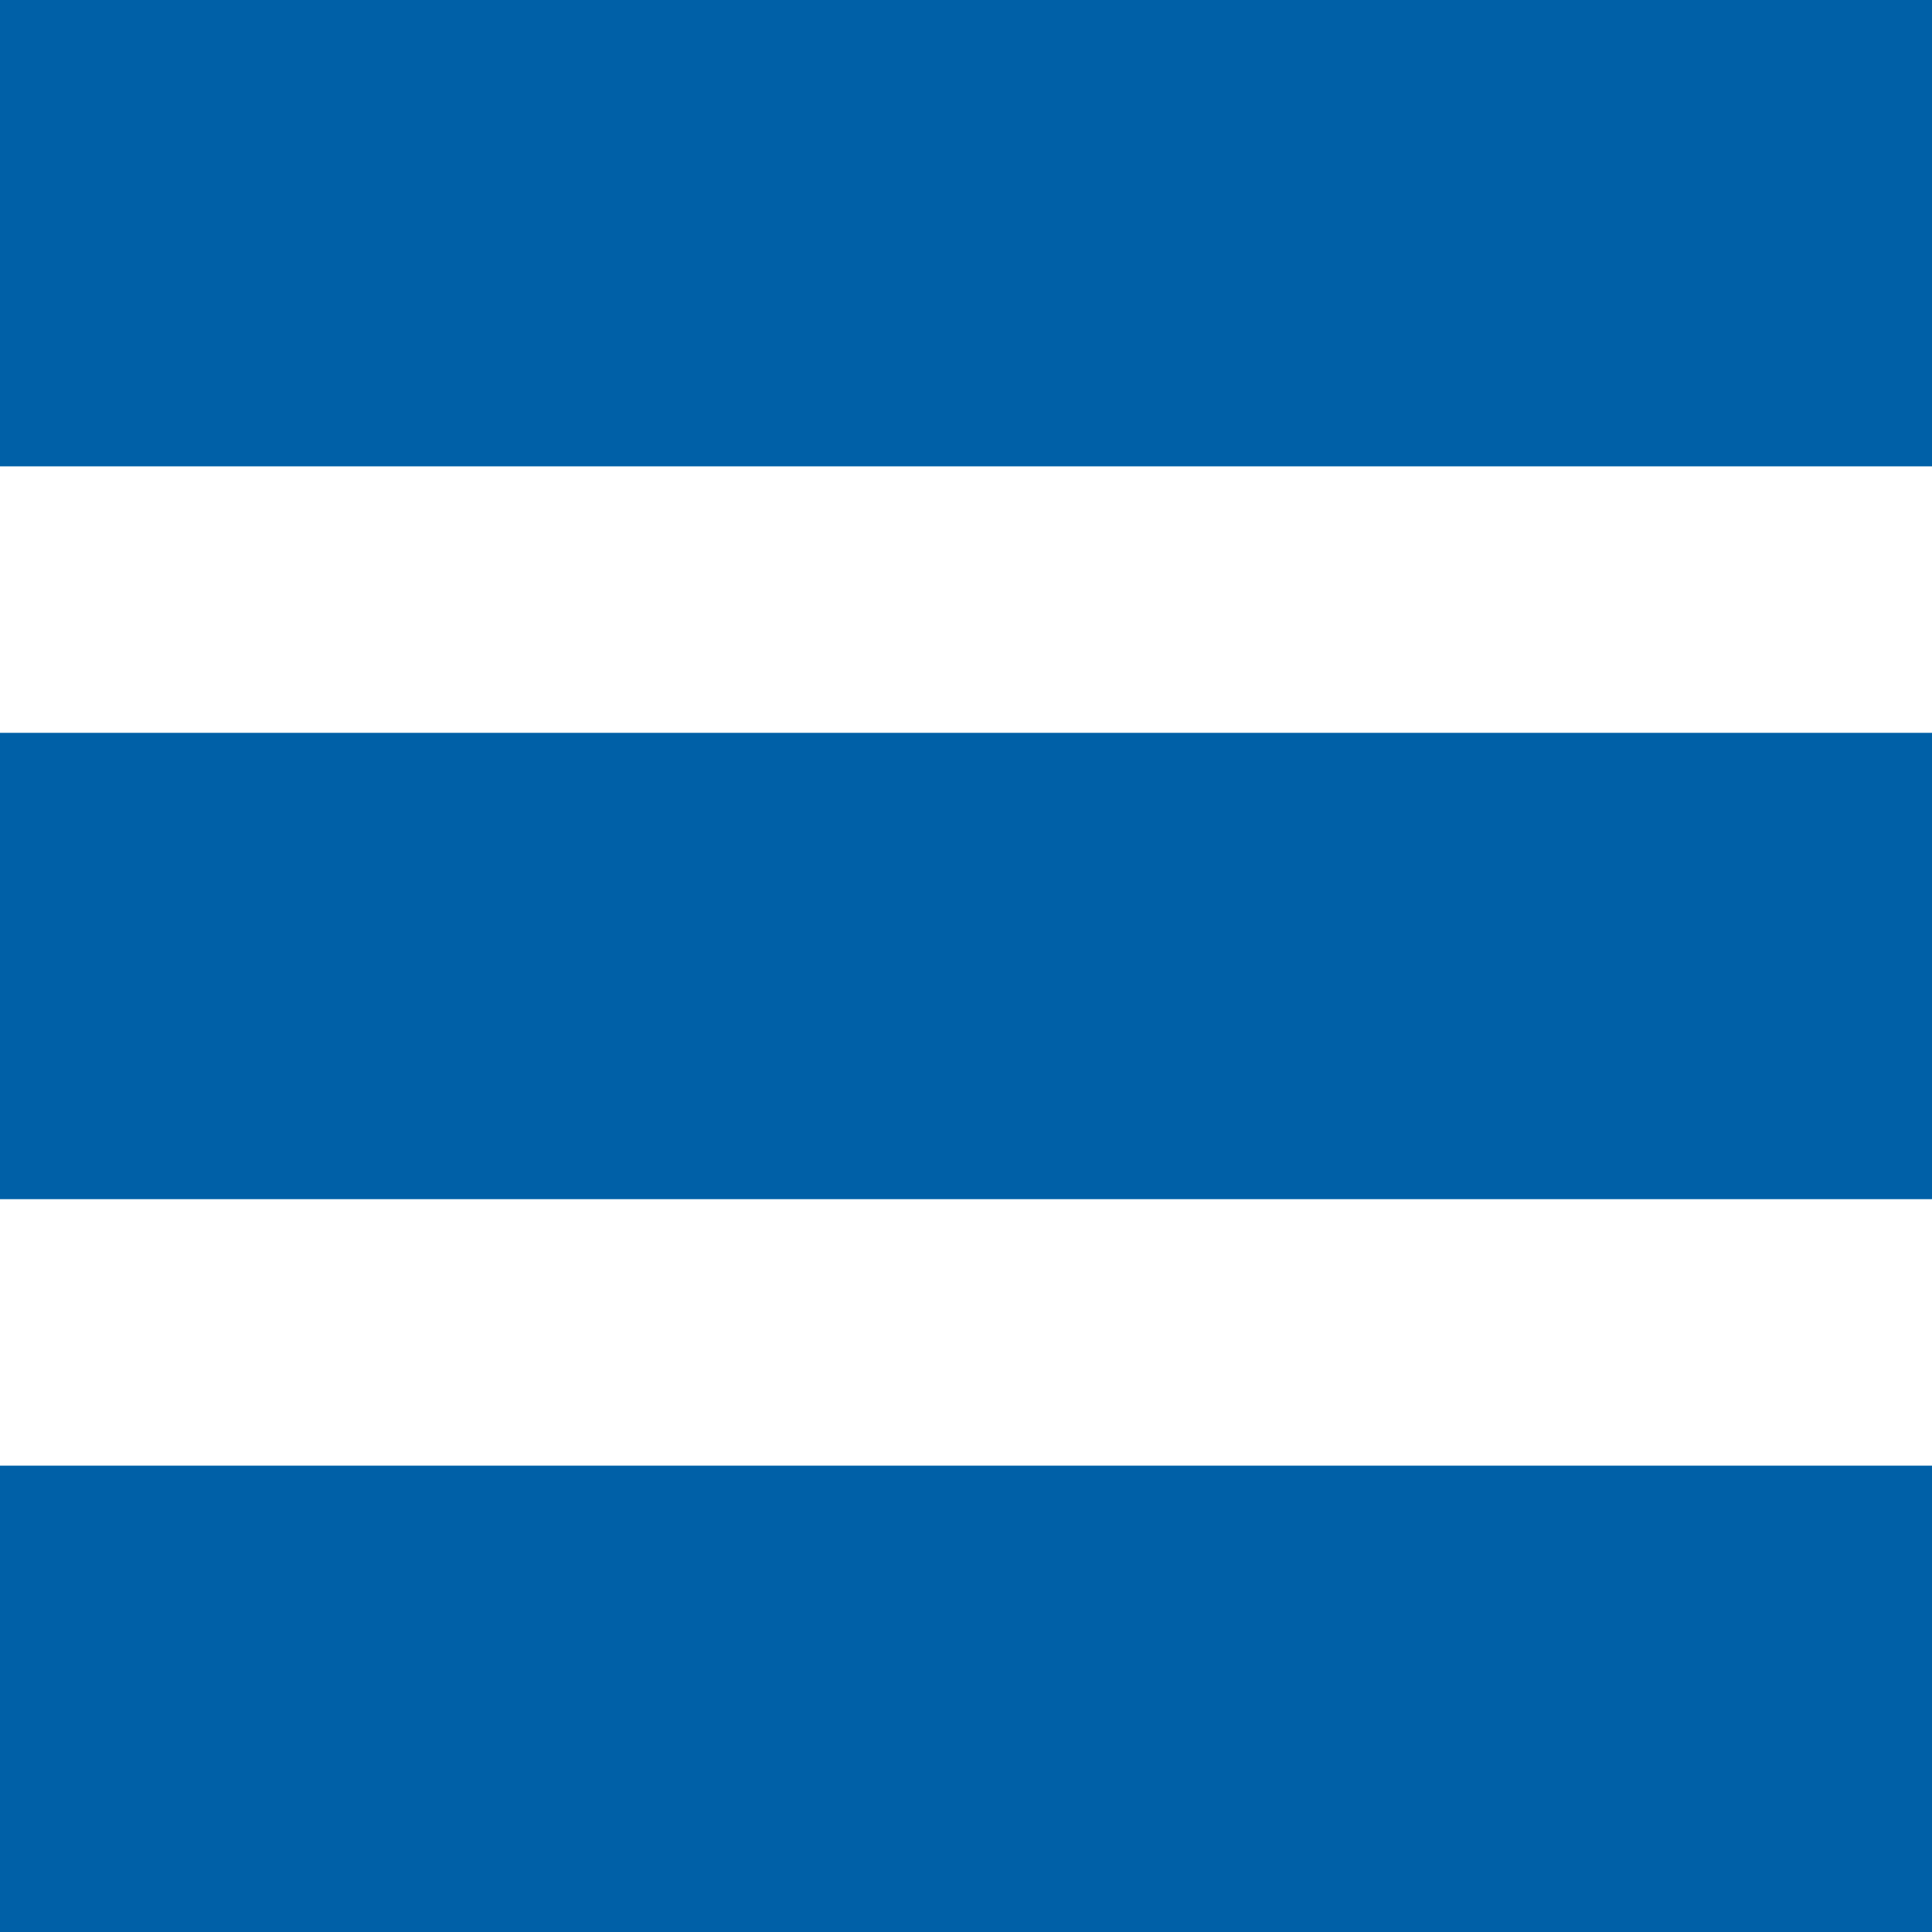
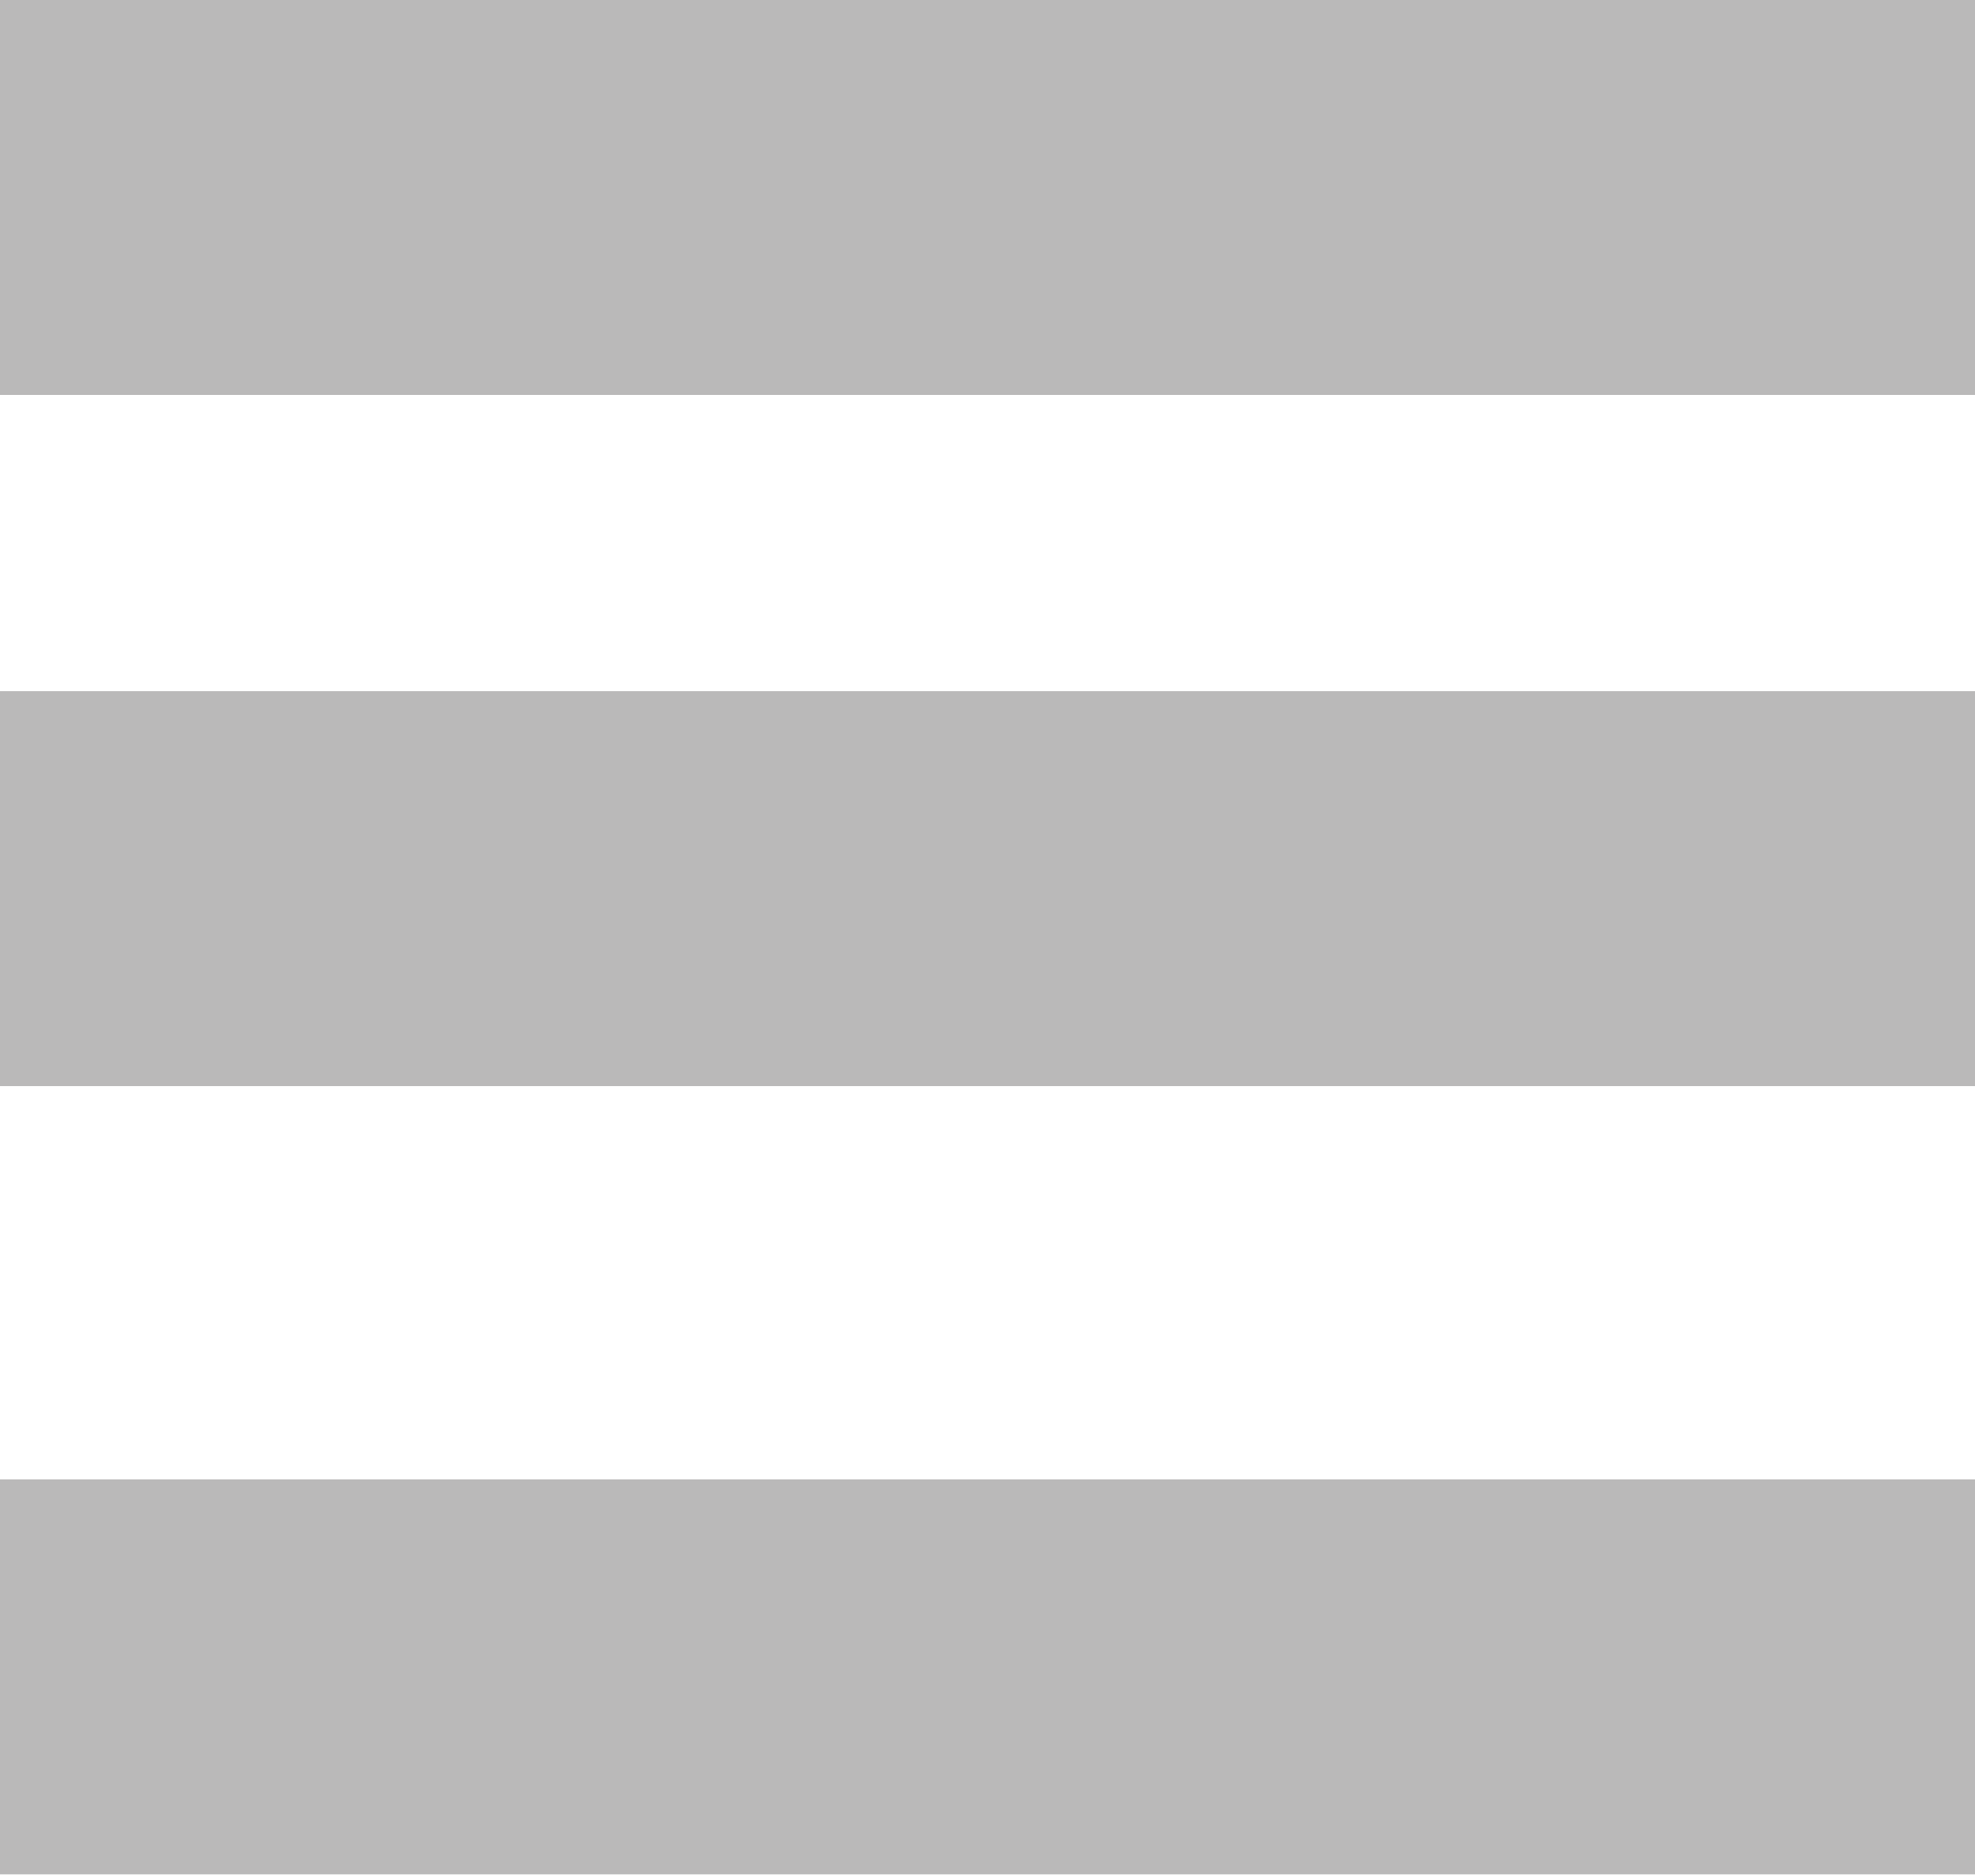
- <svg xmlns="http://www.w3.org/2000/svg" version="1.1" id="Layer_1" x="0px" y="0px" width="29px" height="29px" viewBox="0 0 29 29" enable-background="new 0 0 29 29" xml:space="preserve">
-   <rect fill="#0060A7" width="29" height="7" />
-   <rect y="11" fill="#0060A7" width="29" height="7" />
-   <rect y="22" fill="#0060A7" width="29" height="7" />
+ <svg xmlns="http://www.w3.org/2000/svg" version="1.1" id="Layer_1" x="0px" y="0px" width="20px" height="19px" viewBox="0 0 20 19" enable-background="new 0 0 20 19" xml:space="preserve">
+   <rect fill="#BAB9B9" width="20" height="4" />
+   <rect y="7" fill="#BAB9B9" width="20" height="4" />
+   <rect y="14.983" fill="#BAB9B9" width="20" height="4" />
</svg>
